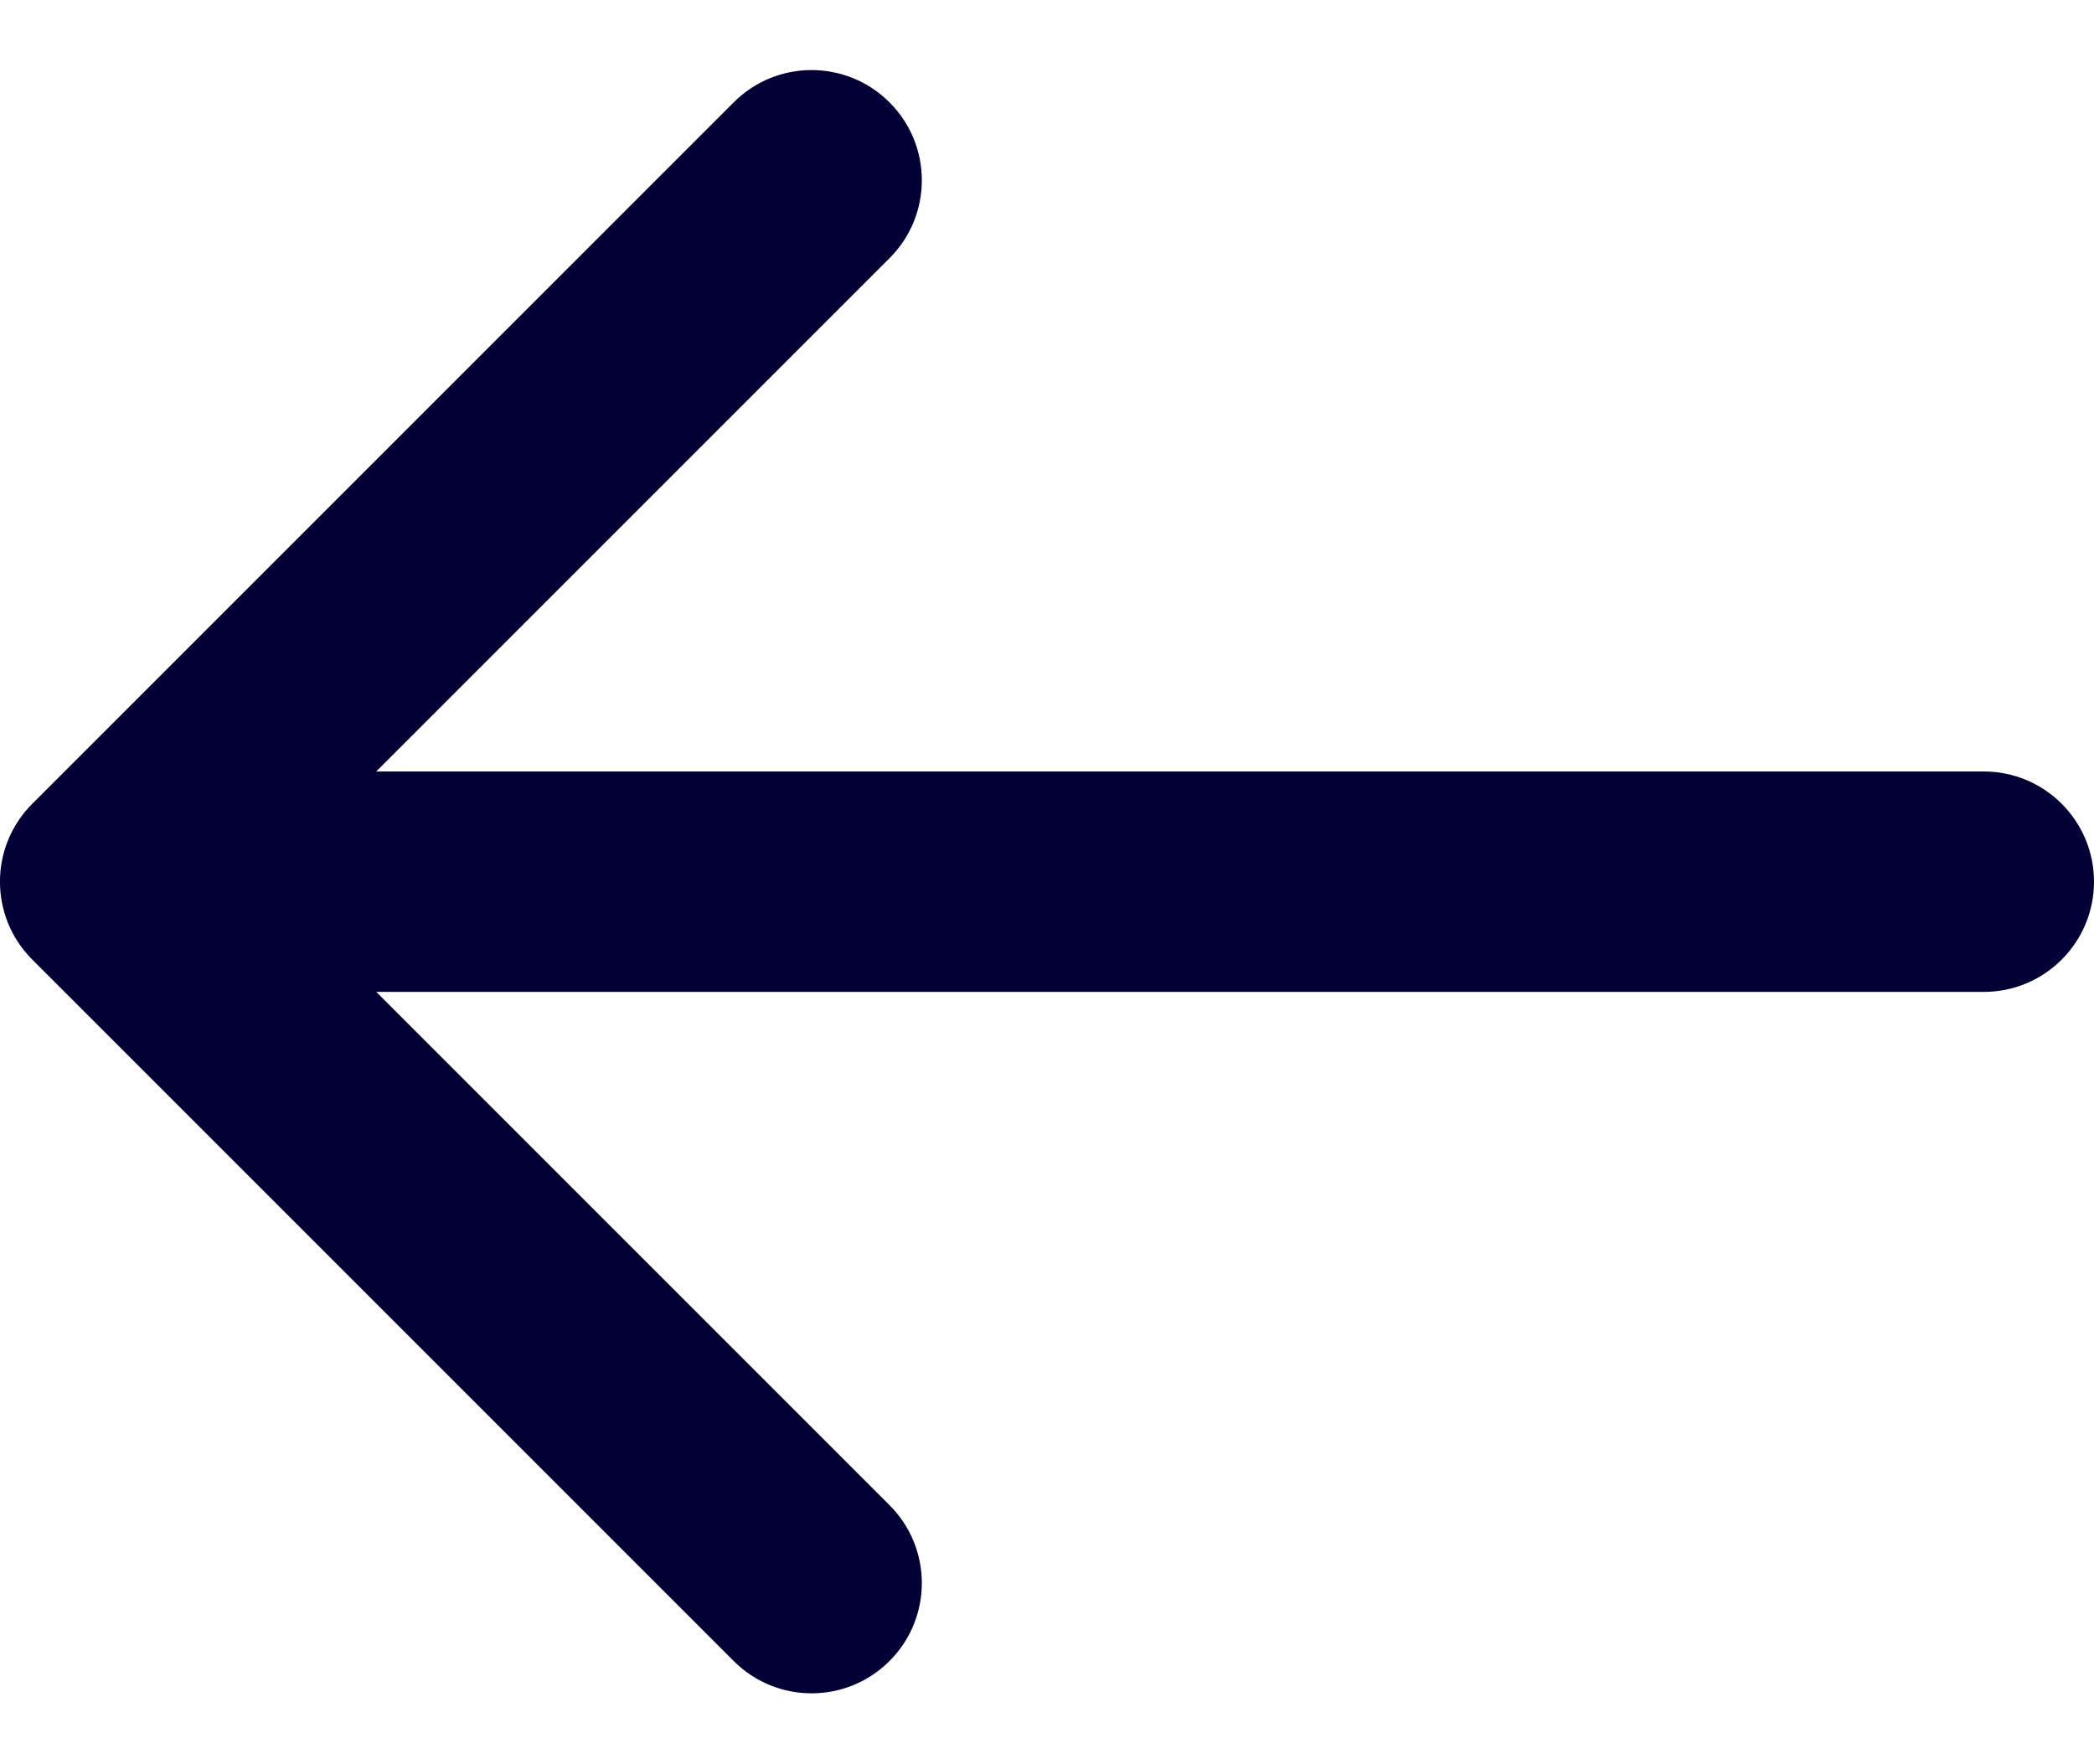
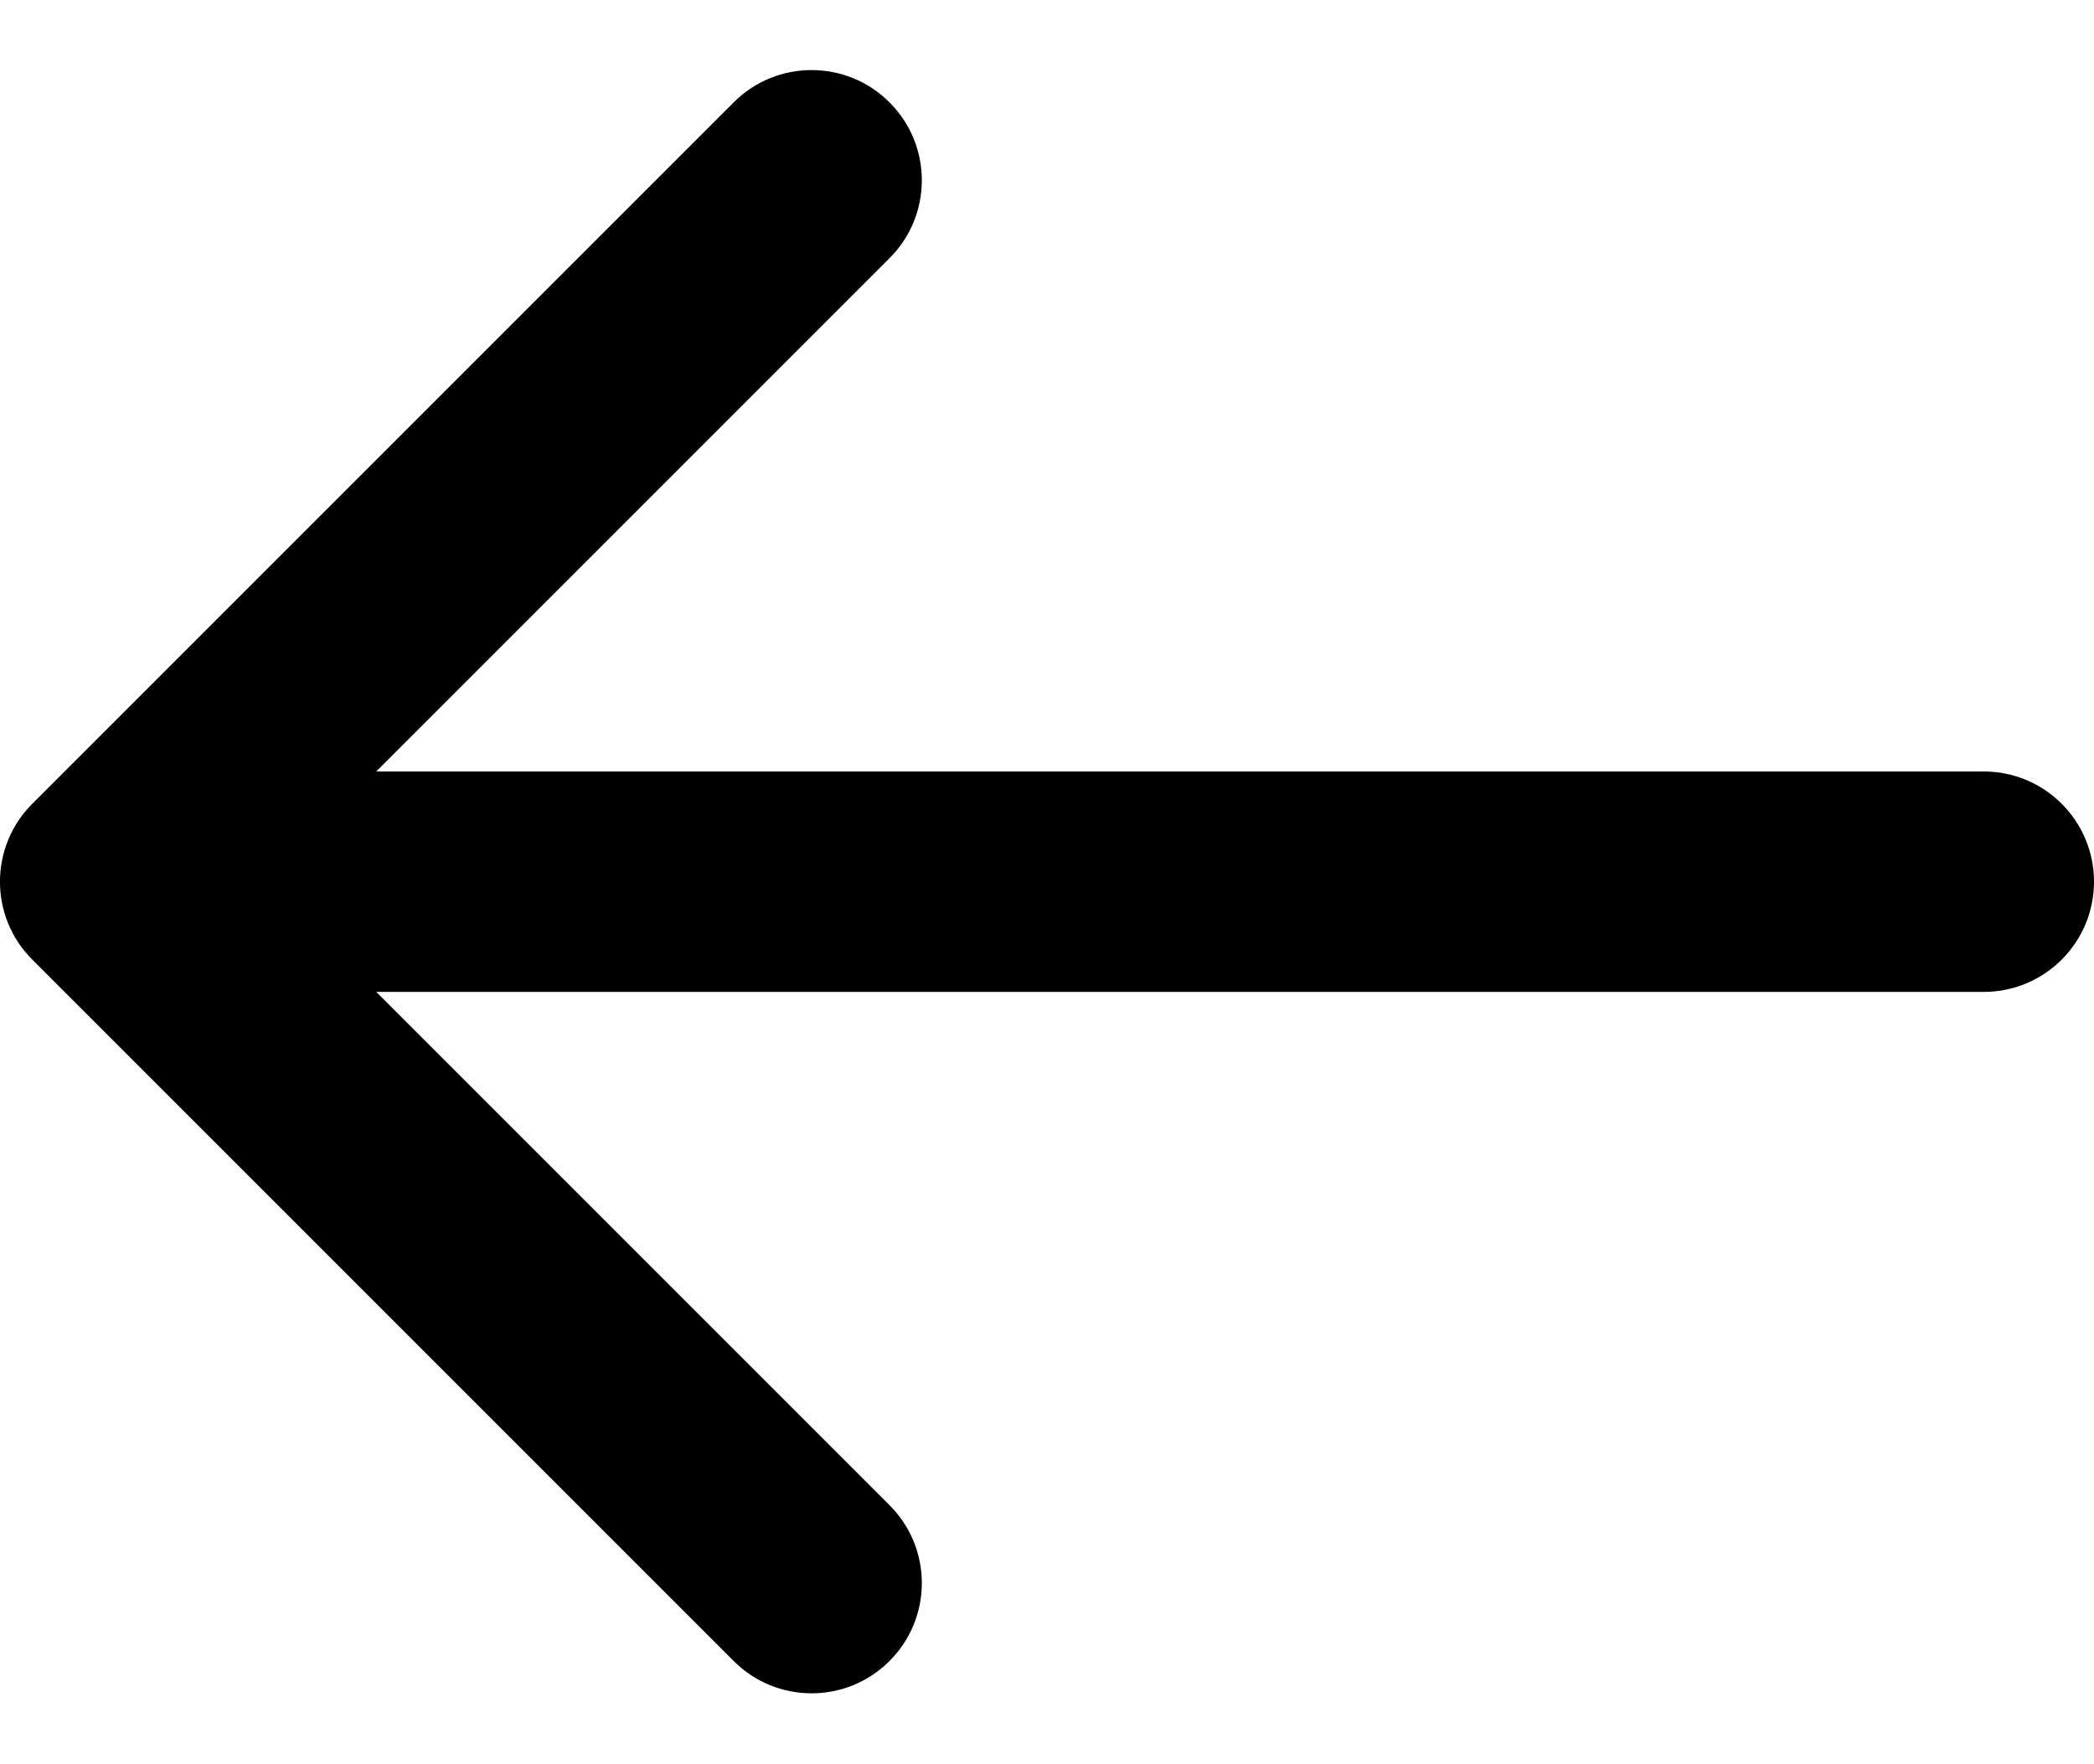
<svg xmlns="http://www.w3.org/2000/svg" width="19" height="16" viewBox="0 0 19 16" fill="none">
-   <path d="M18 7C18.552 7 19 7.448 19 8C19 8.552 18.552 9 18 9L18 7ZM0.293 8.707C-0.098 8.317 -0.098 7.683 0.293 7.293L6.657 0.929C7.047 0.538 7.681 0.538 8.071 0.929C8.462 1.319 8.462 1.953 8.071 2.343L2.414 8L8.071 13.657C8.462 14.047 8.462 14.681 8.071 15.071C7.681 15.462 7.047 15.462 6.657 15.071L0.293 8.707ZM18 9L1 9L1 7L18 7L18 9Z" fill="#020034" />
+   <path d="M18 7C18.552 7 19 7.448 19 8C19 8.552 18.552 9 18 9L18 7ZM0.293 8.707C-0.098 8.317 -0.098 7.683 0.293 7.293L6.657 0.929C7.047 0.538 7.681 0.538 8.071 0.929C8.462 1.319 8.462 1.953 8.071 2.343L2.414 8L8.071 13.657C8.462 14.047 8.462 14.681 8.071 15.071C7.681 15.462 7.047 15.462 6.657 15.071L0.293 8.707ZM18 9L1 9L1 7L18 7L18 9Z" fill="#000000" />
</svg>
